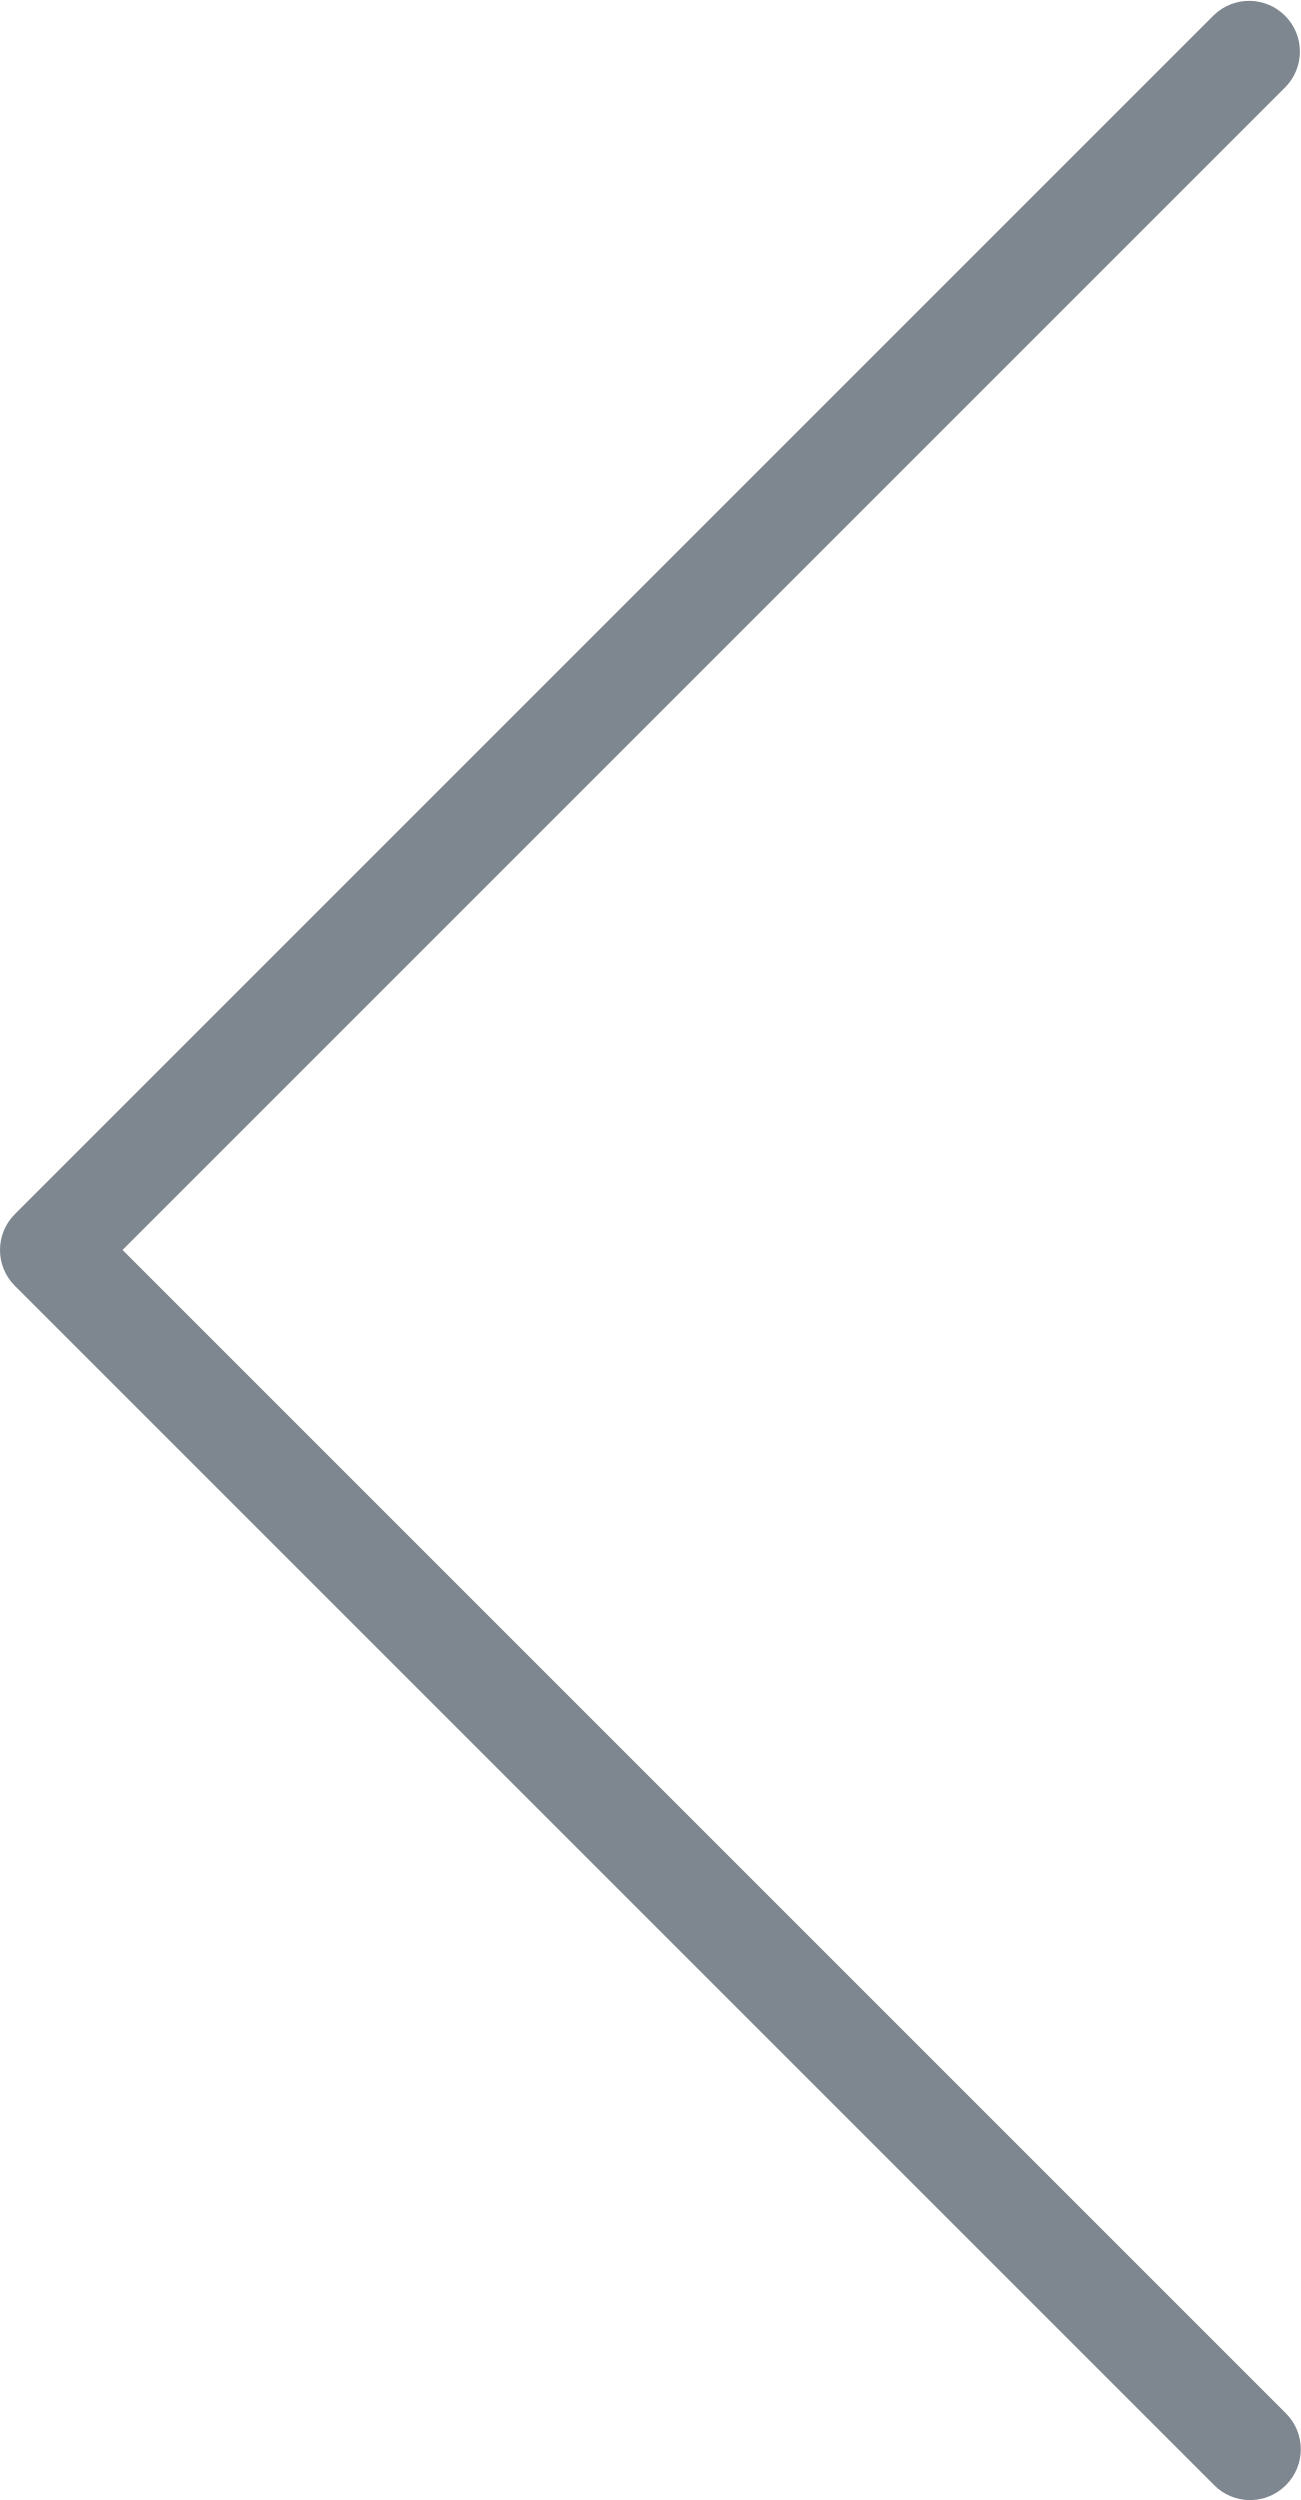
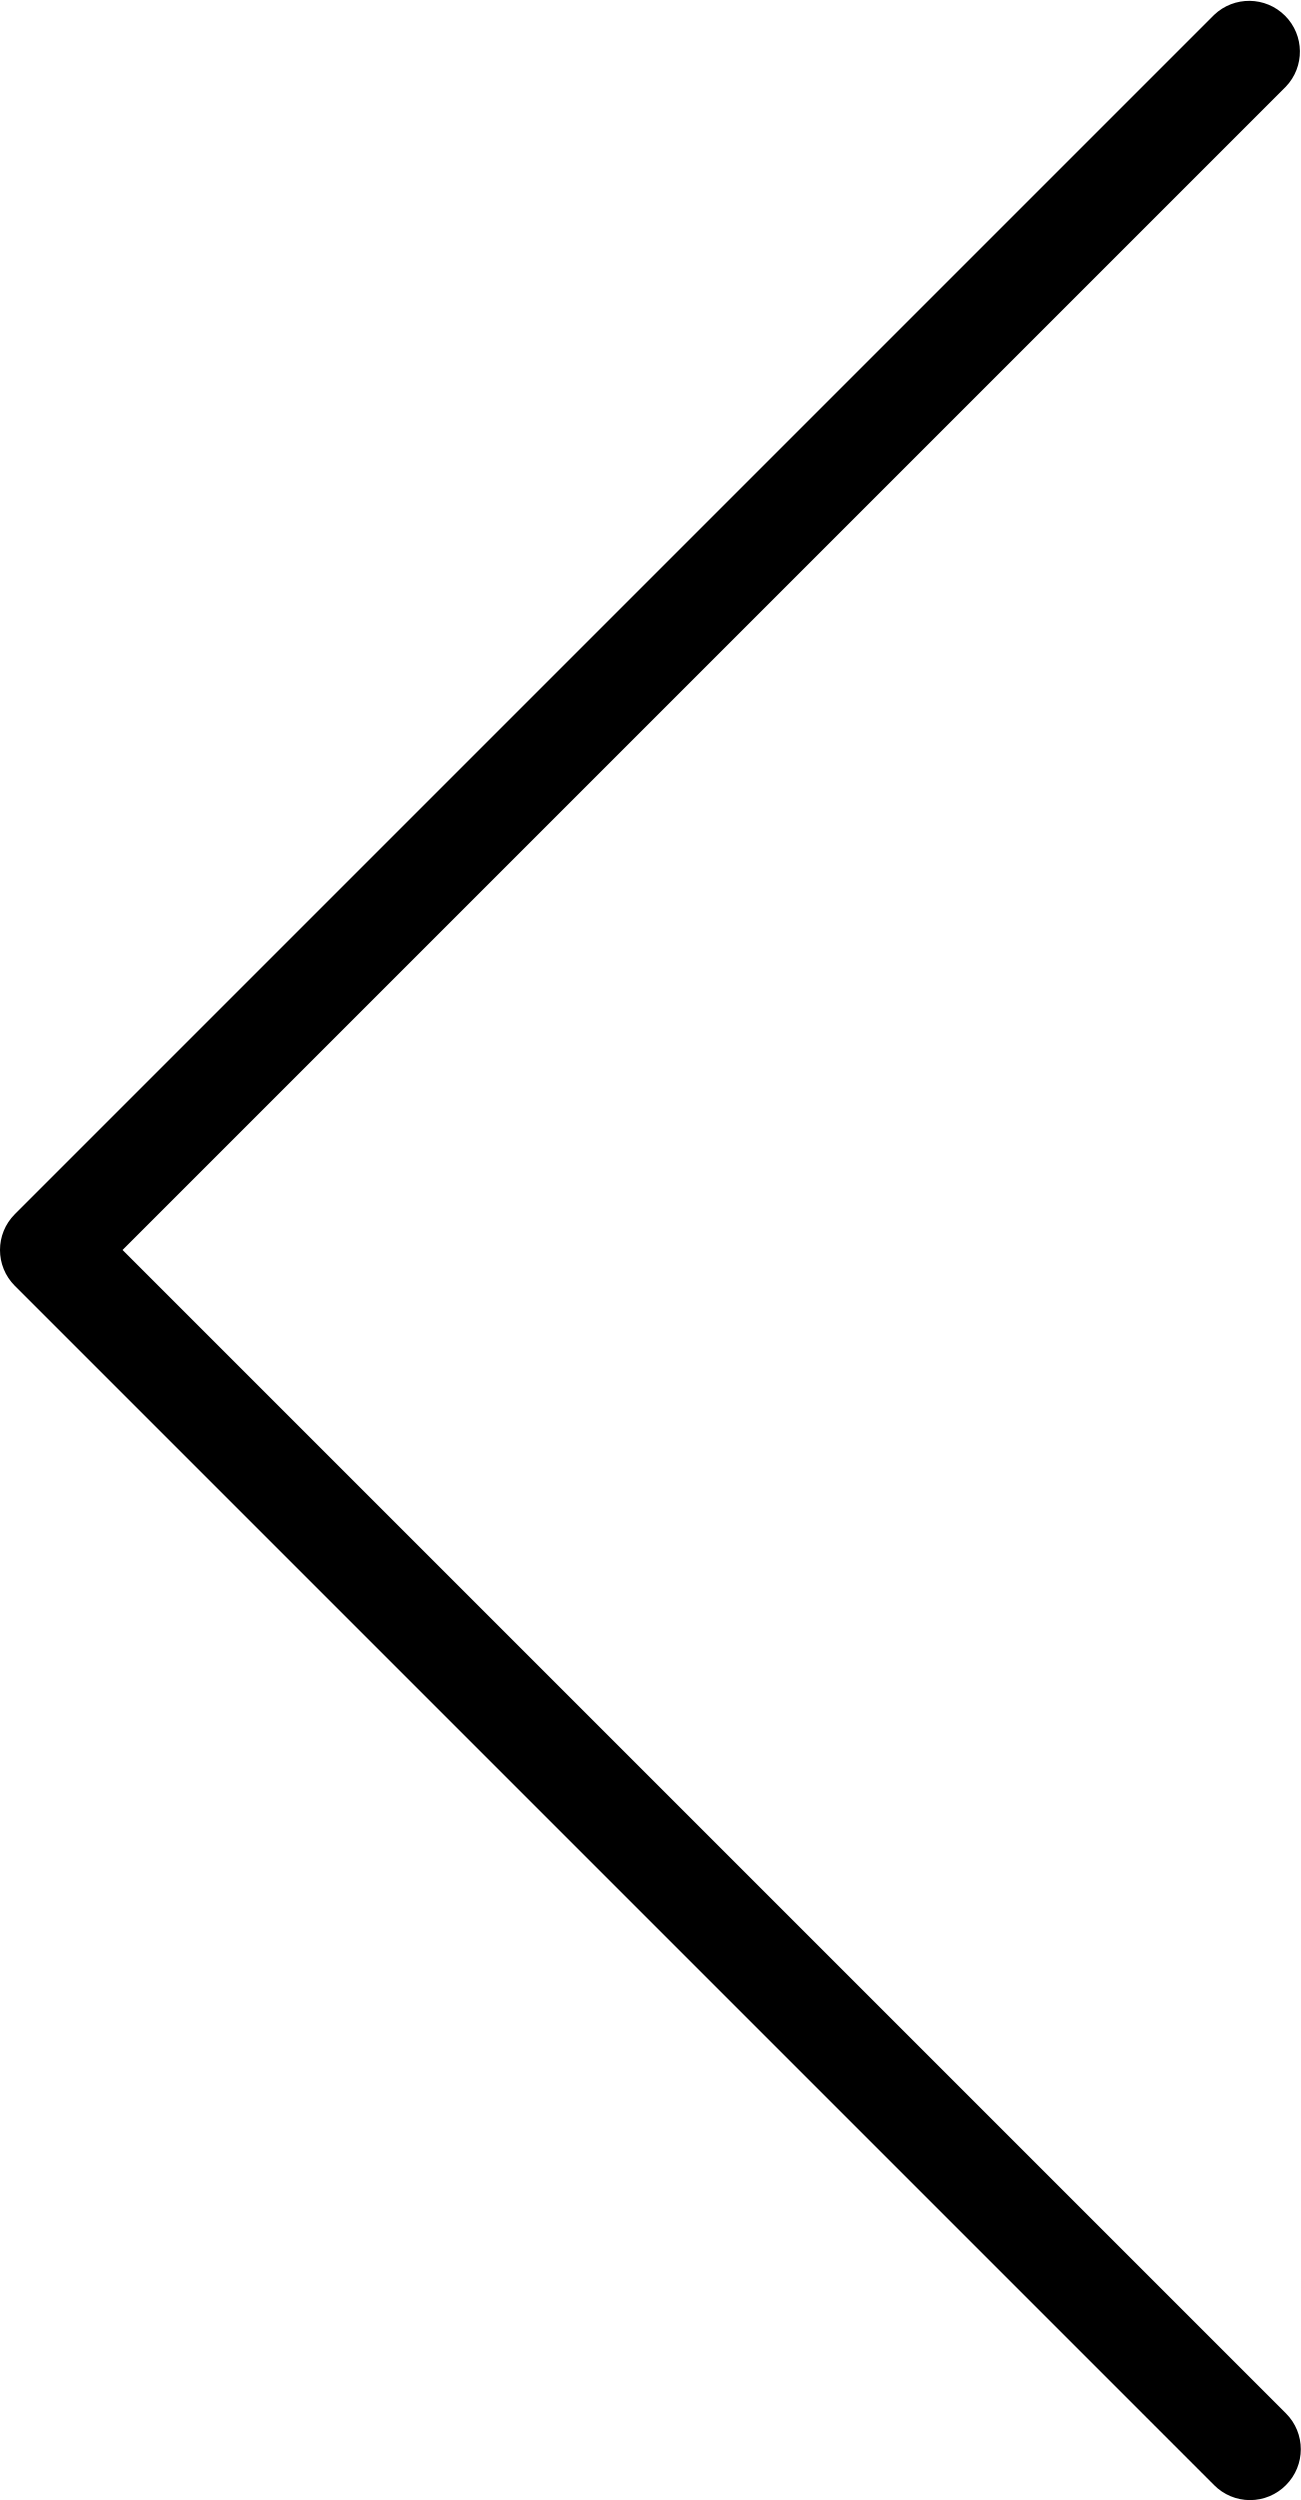
<svg xmlns="http://www.w3.org/2000/svg" width="21.706" height="41.719">
-   <path fill="#7e868f" d="M2.045 20.859L21.458 1.446A.847.847 0 0 0 20.261.248L.248 20.261a.846.846 0 0 0 0 1.197l20.013 20.013a.843.843 0 0 0 1.198 0 .847.847 0 0 0 0-1.198L2.045 20.859z" />
+   <path d="M2.045 20.859L21.458 1.446A.847.847 0 0 0 20.261.248L.248 20.261a.846.846 0 0 0 0 1.197l20.013 20.013a.843.843 0 0 0 1.198 0 .847.847 0 0 0 0-1.198L2.045 20.859z" />
</svg>
